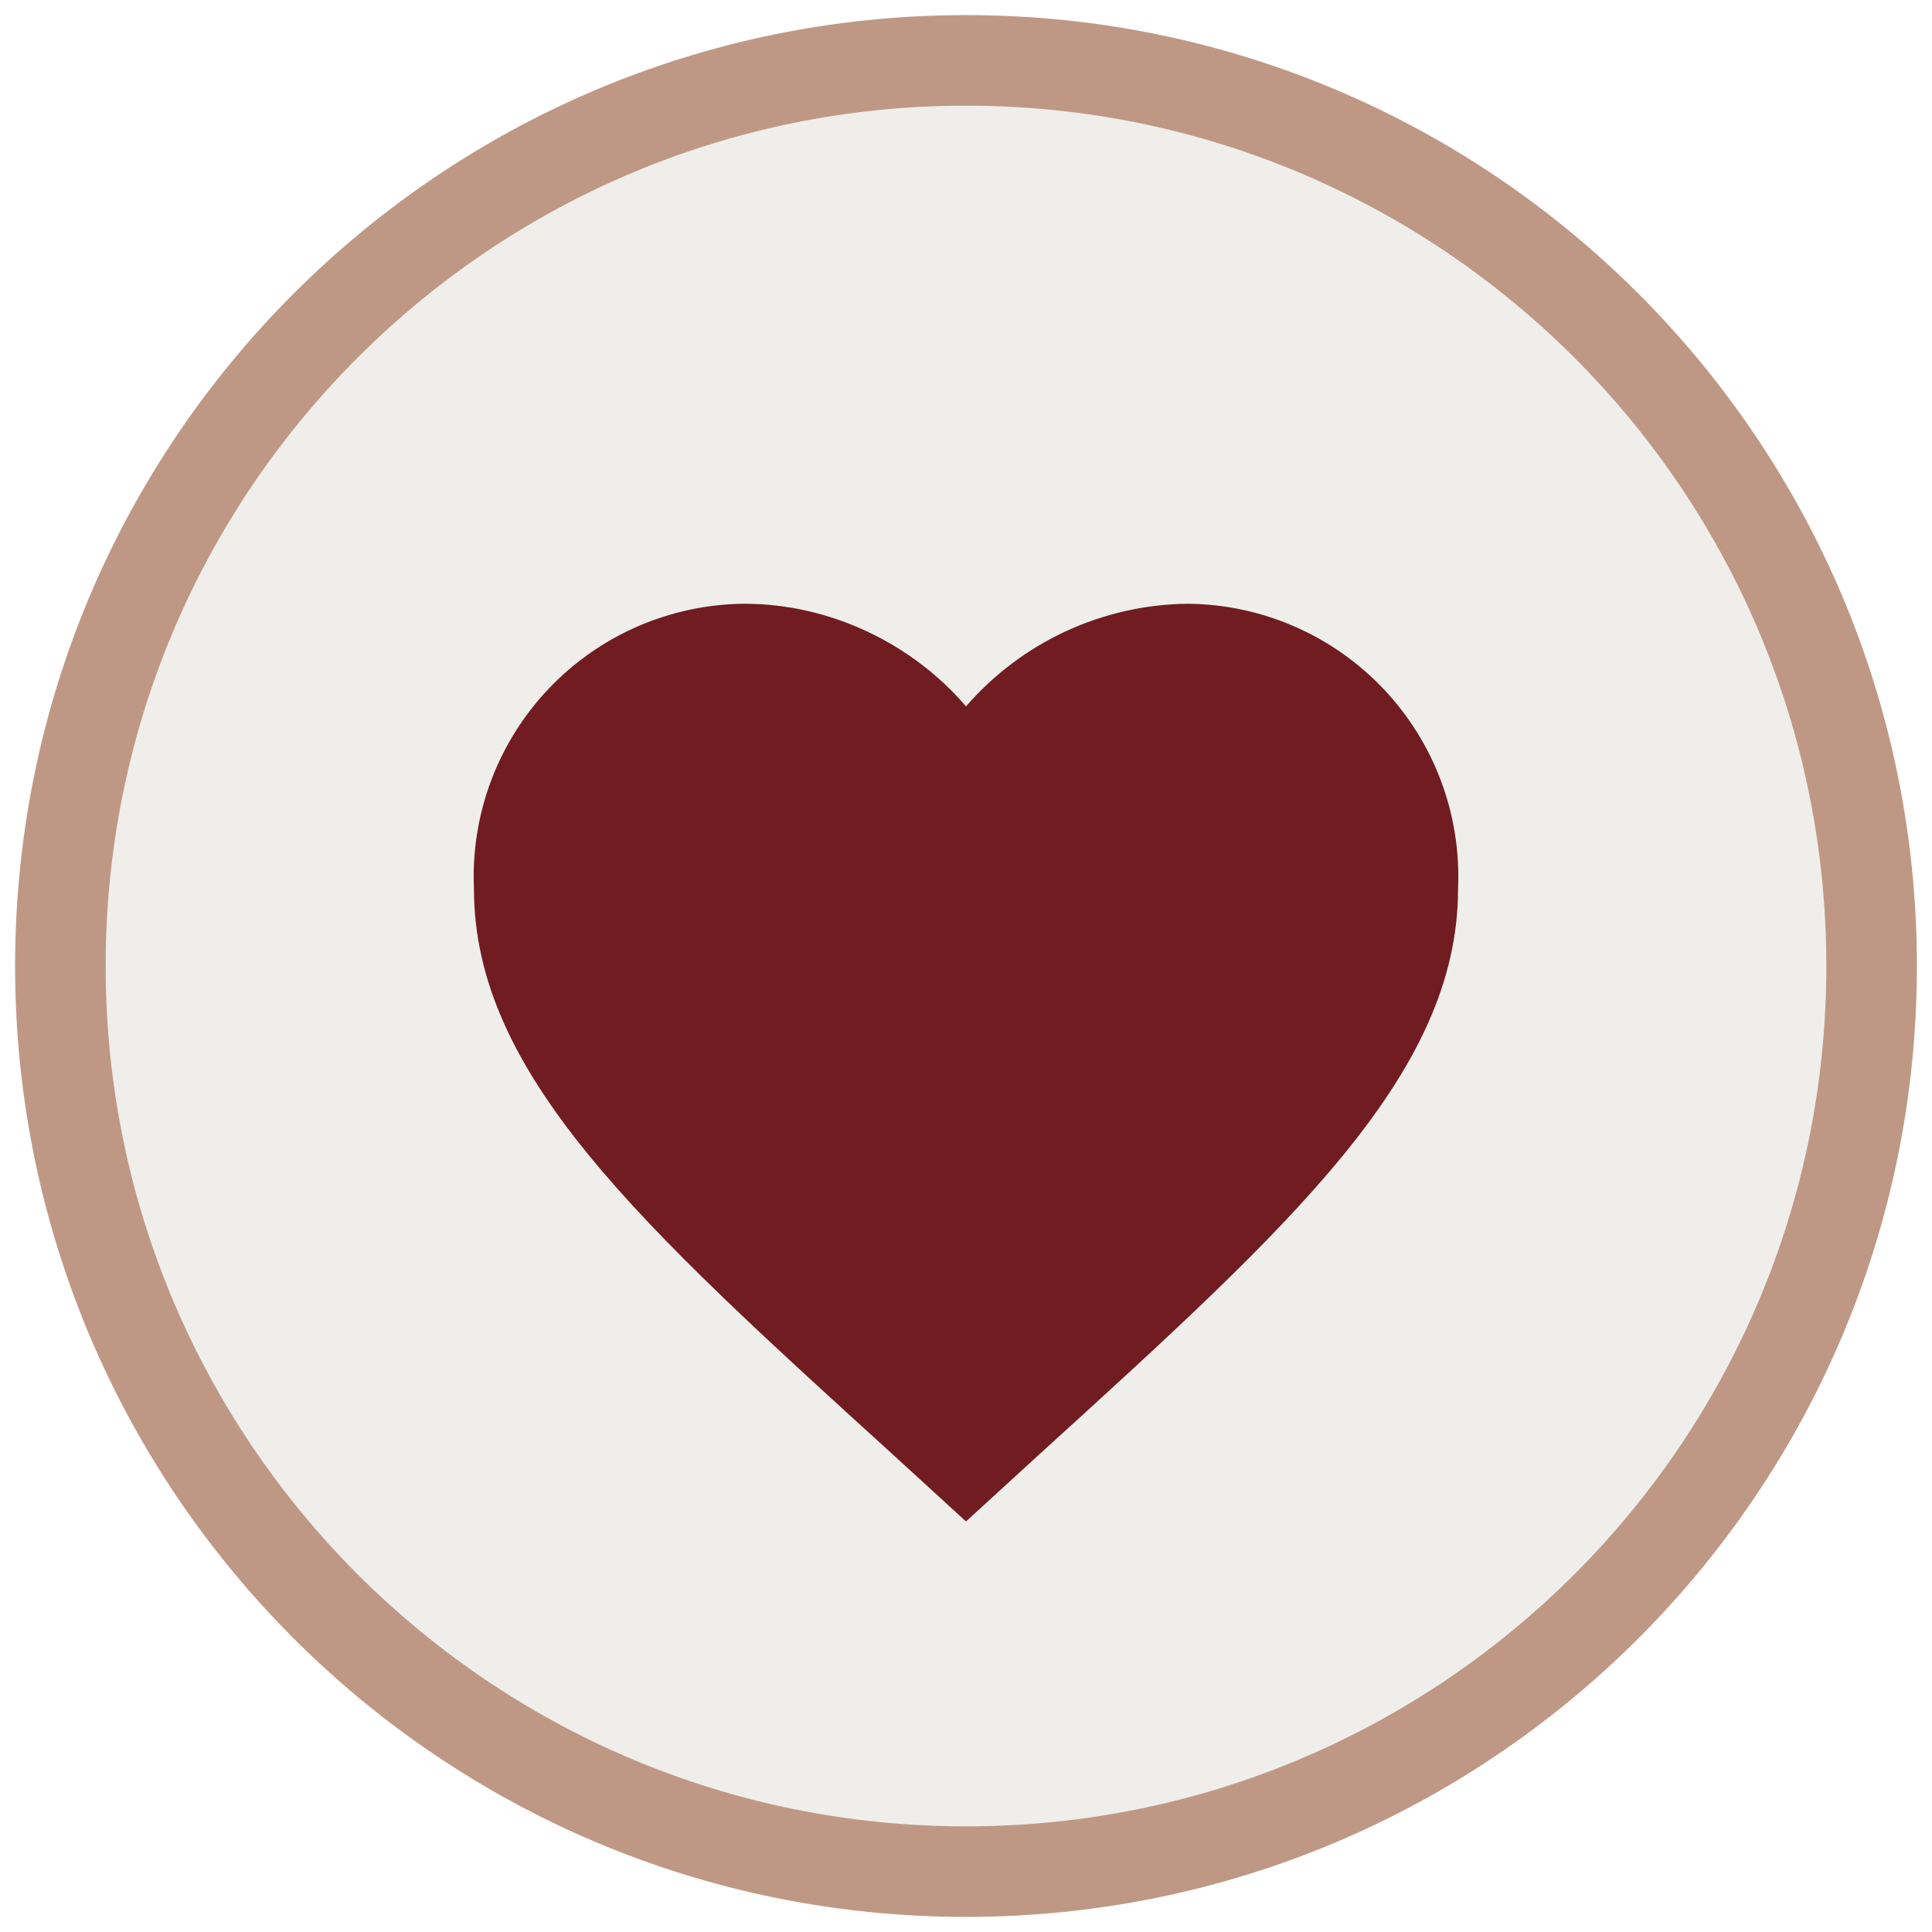
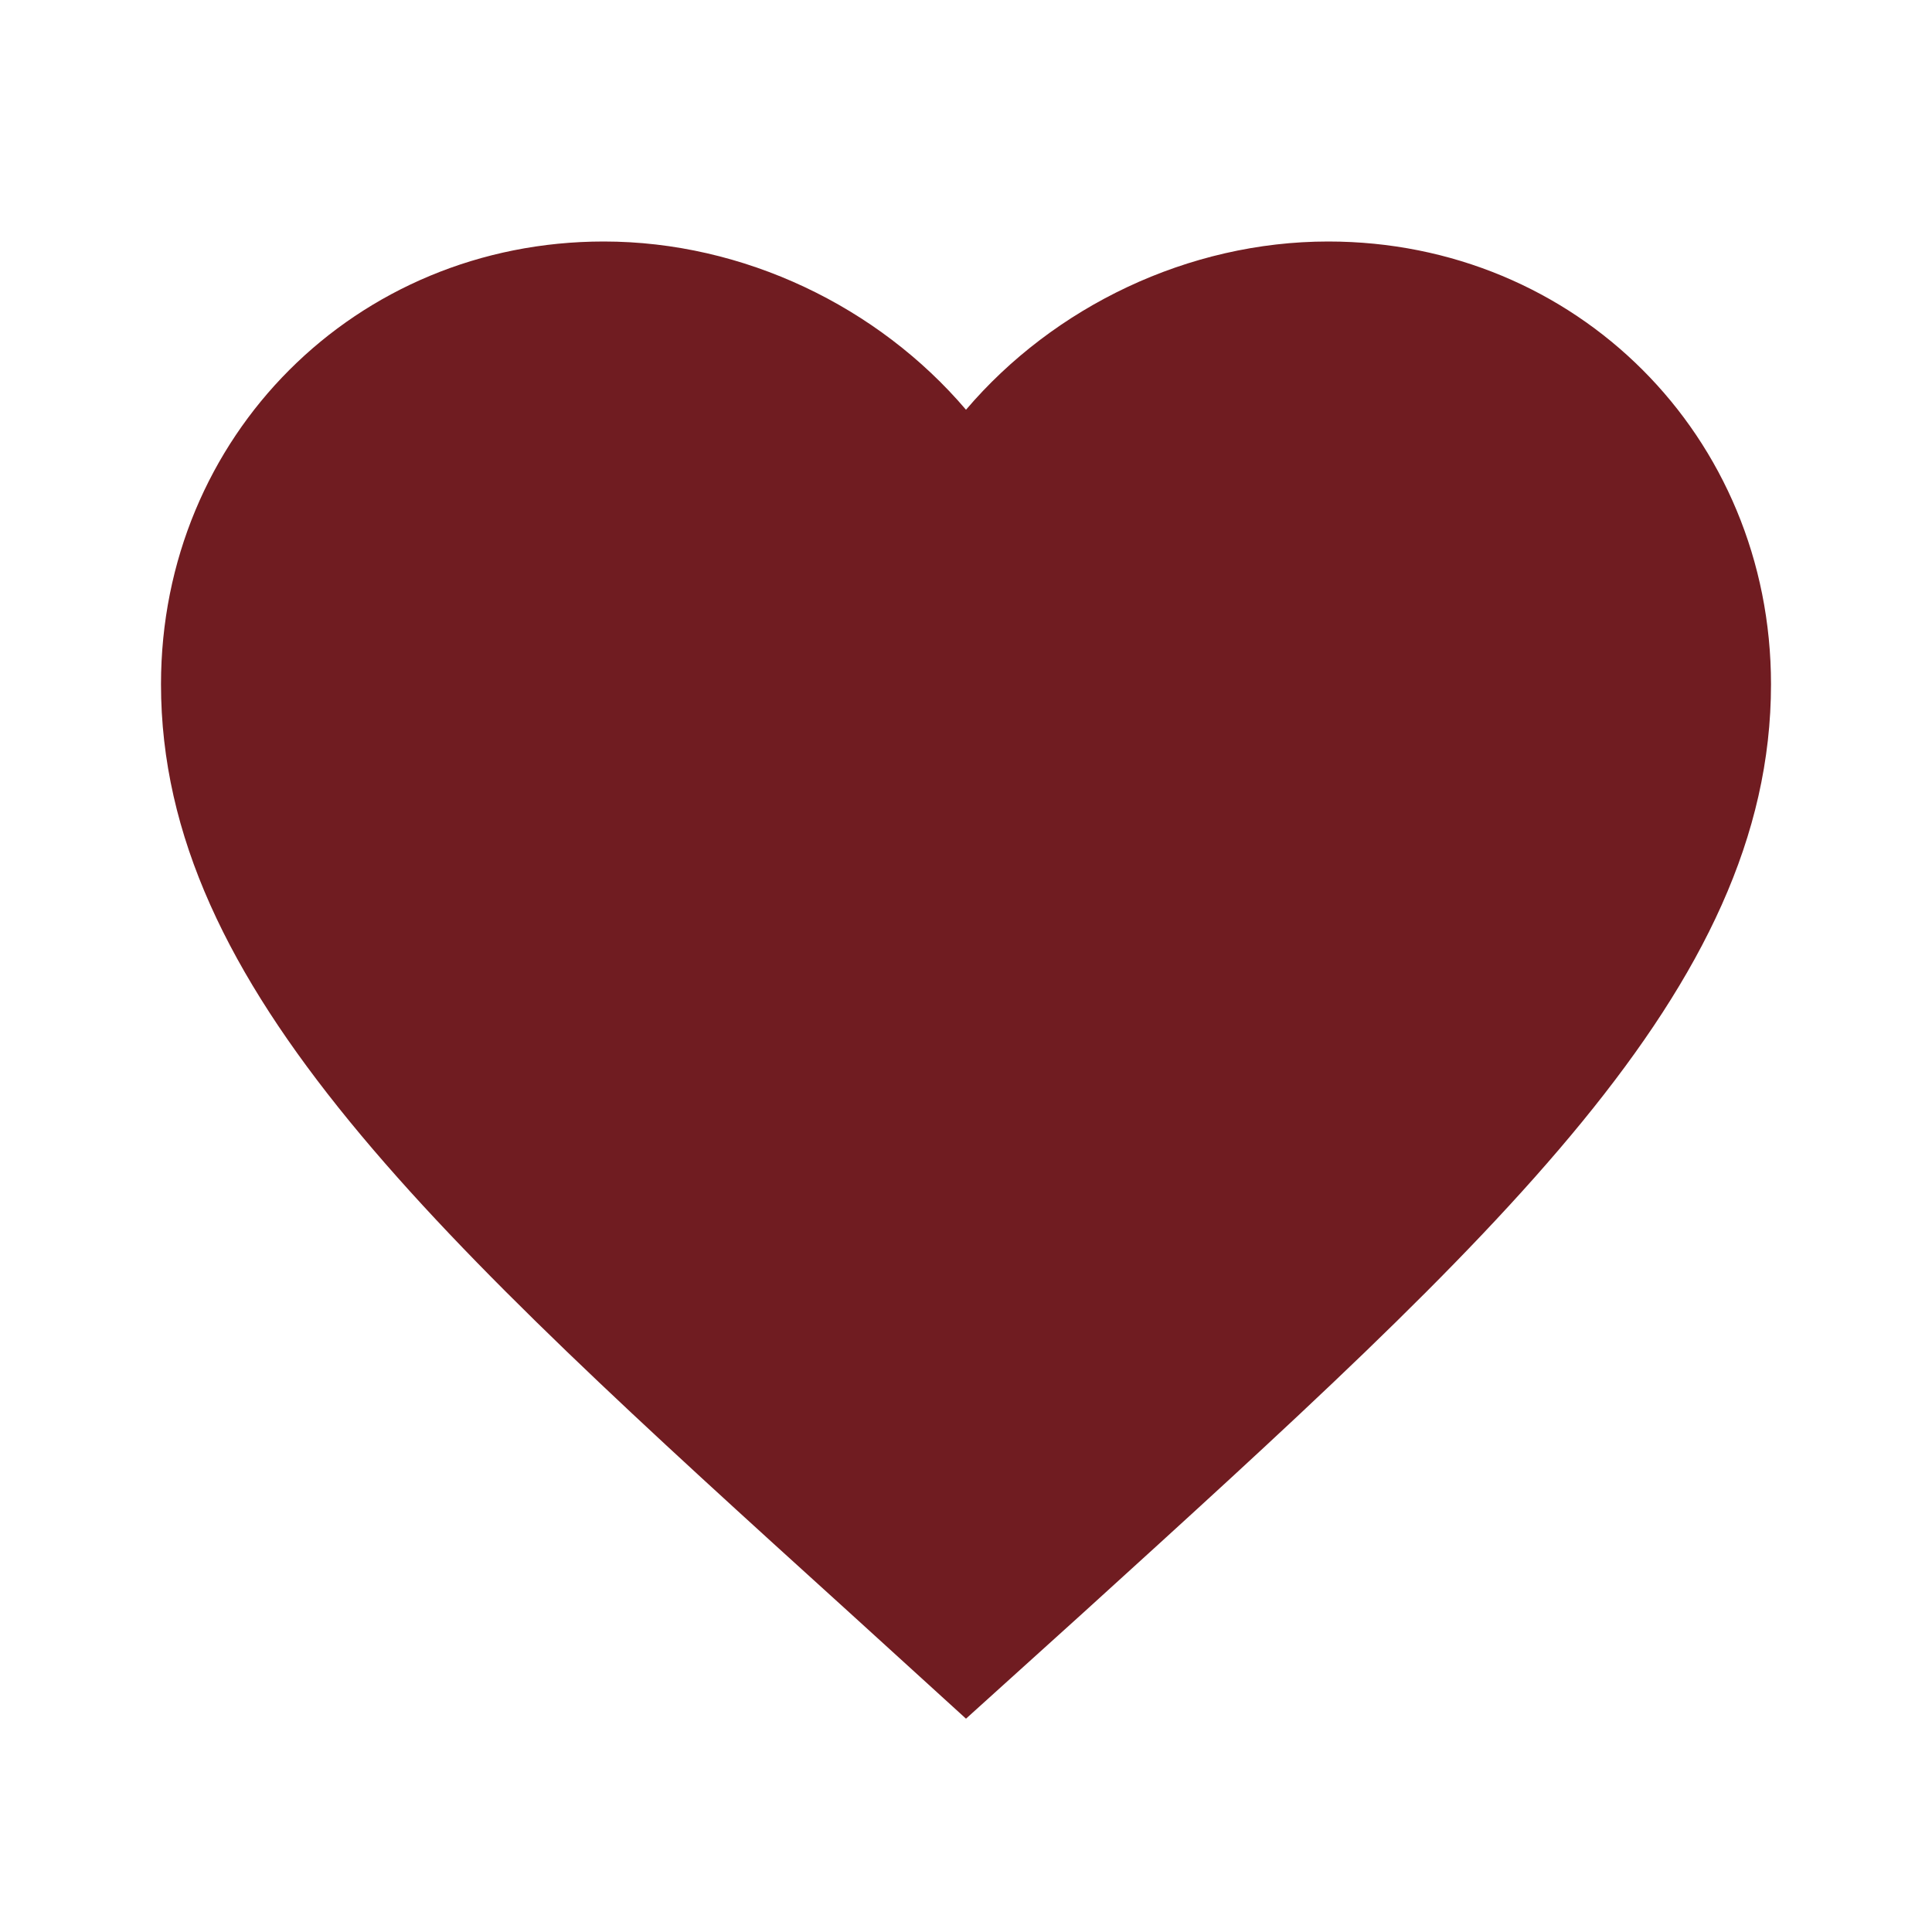
- <svg xmlns="http://www.w3.org/2000/svg" viewBox="0 0 32 32">
-   <circle cx="16" cy="16" r="15" fill="#EFEEEA" stroke="#BF9885" stroke-width="1.5" />
-   <path fill="#701C21" d="M16 25.2l-1.18-1.08C10.62 20.3 7.85 17.8 7.85 14.72A4.52 4.52 0 0 1 12.33 10c1.42 0 2.78.66 3.67 1.7A4.93 4.93 0 0 1 19.67 10a4.52 4.52 0 0 1 4.48 4.72c0 3.08-2.77 5.58-6.97 9.4L16 25.2z" />
+ <svg xmlns="http://www.w3.org/2000/svg" viewBox="0 0 24 24">
+   <path fill="#701C21" d="M12 21.35l-1.45-1.32C5.4 15.36 2 12.28 2 8.5 2 5.42 4.42 3 7.5 3c1.74 0 3.41.81 4.5 2.09C13.09 3.81 14.76 3 16.5 3 19.58 3 22 5.42 22 8.5c0 3.78-3.4 6.86-8.55 11.54L12 21.35z" />
</svg>
